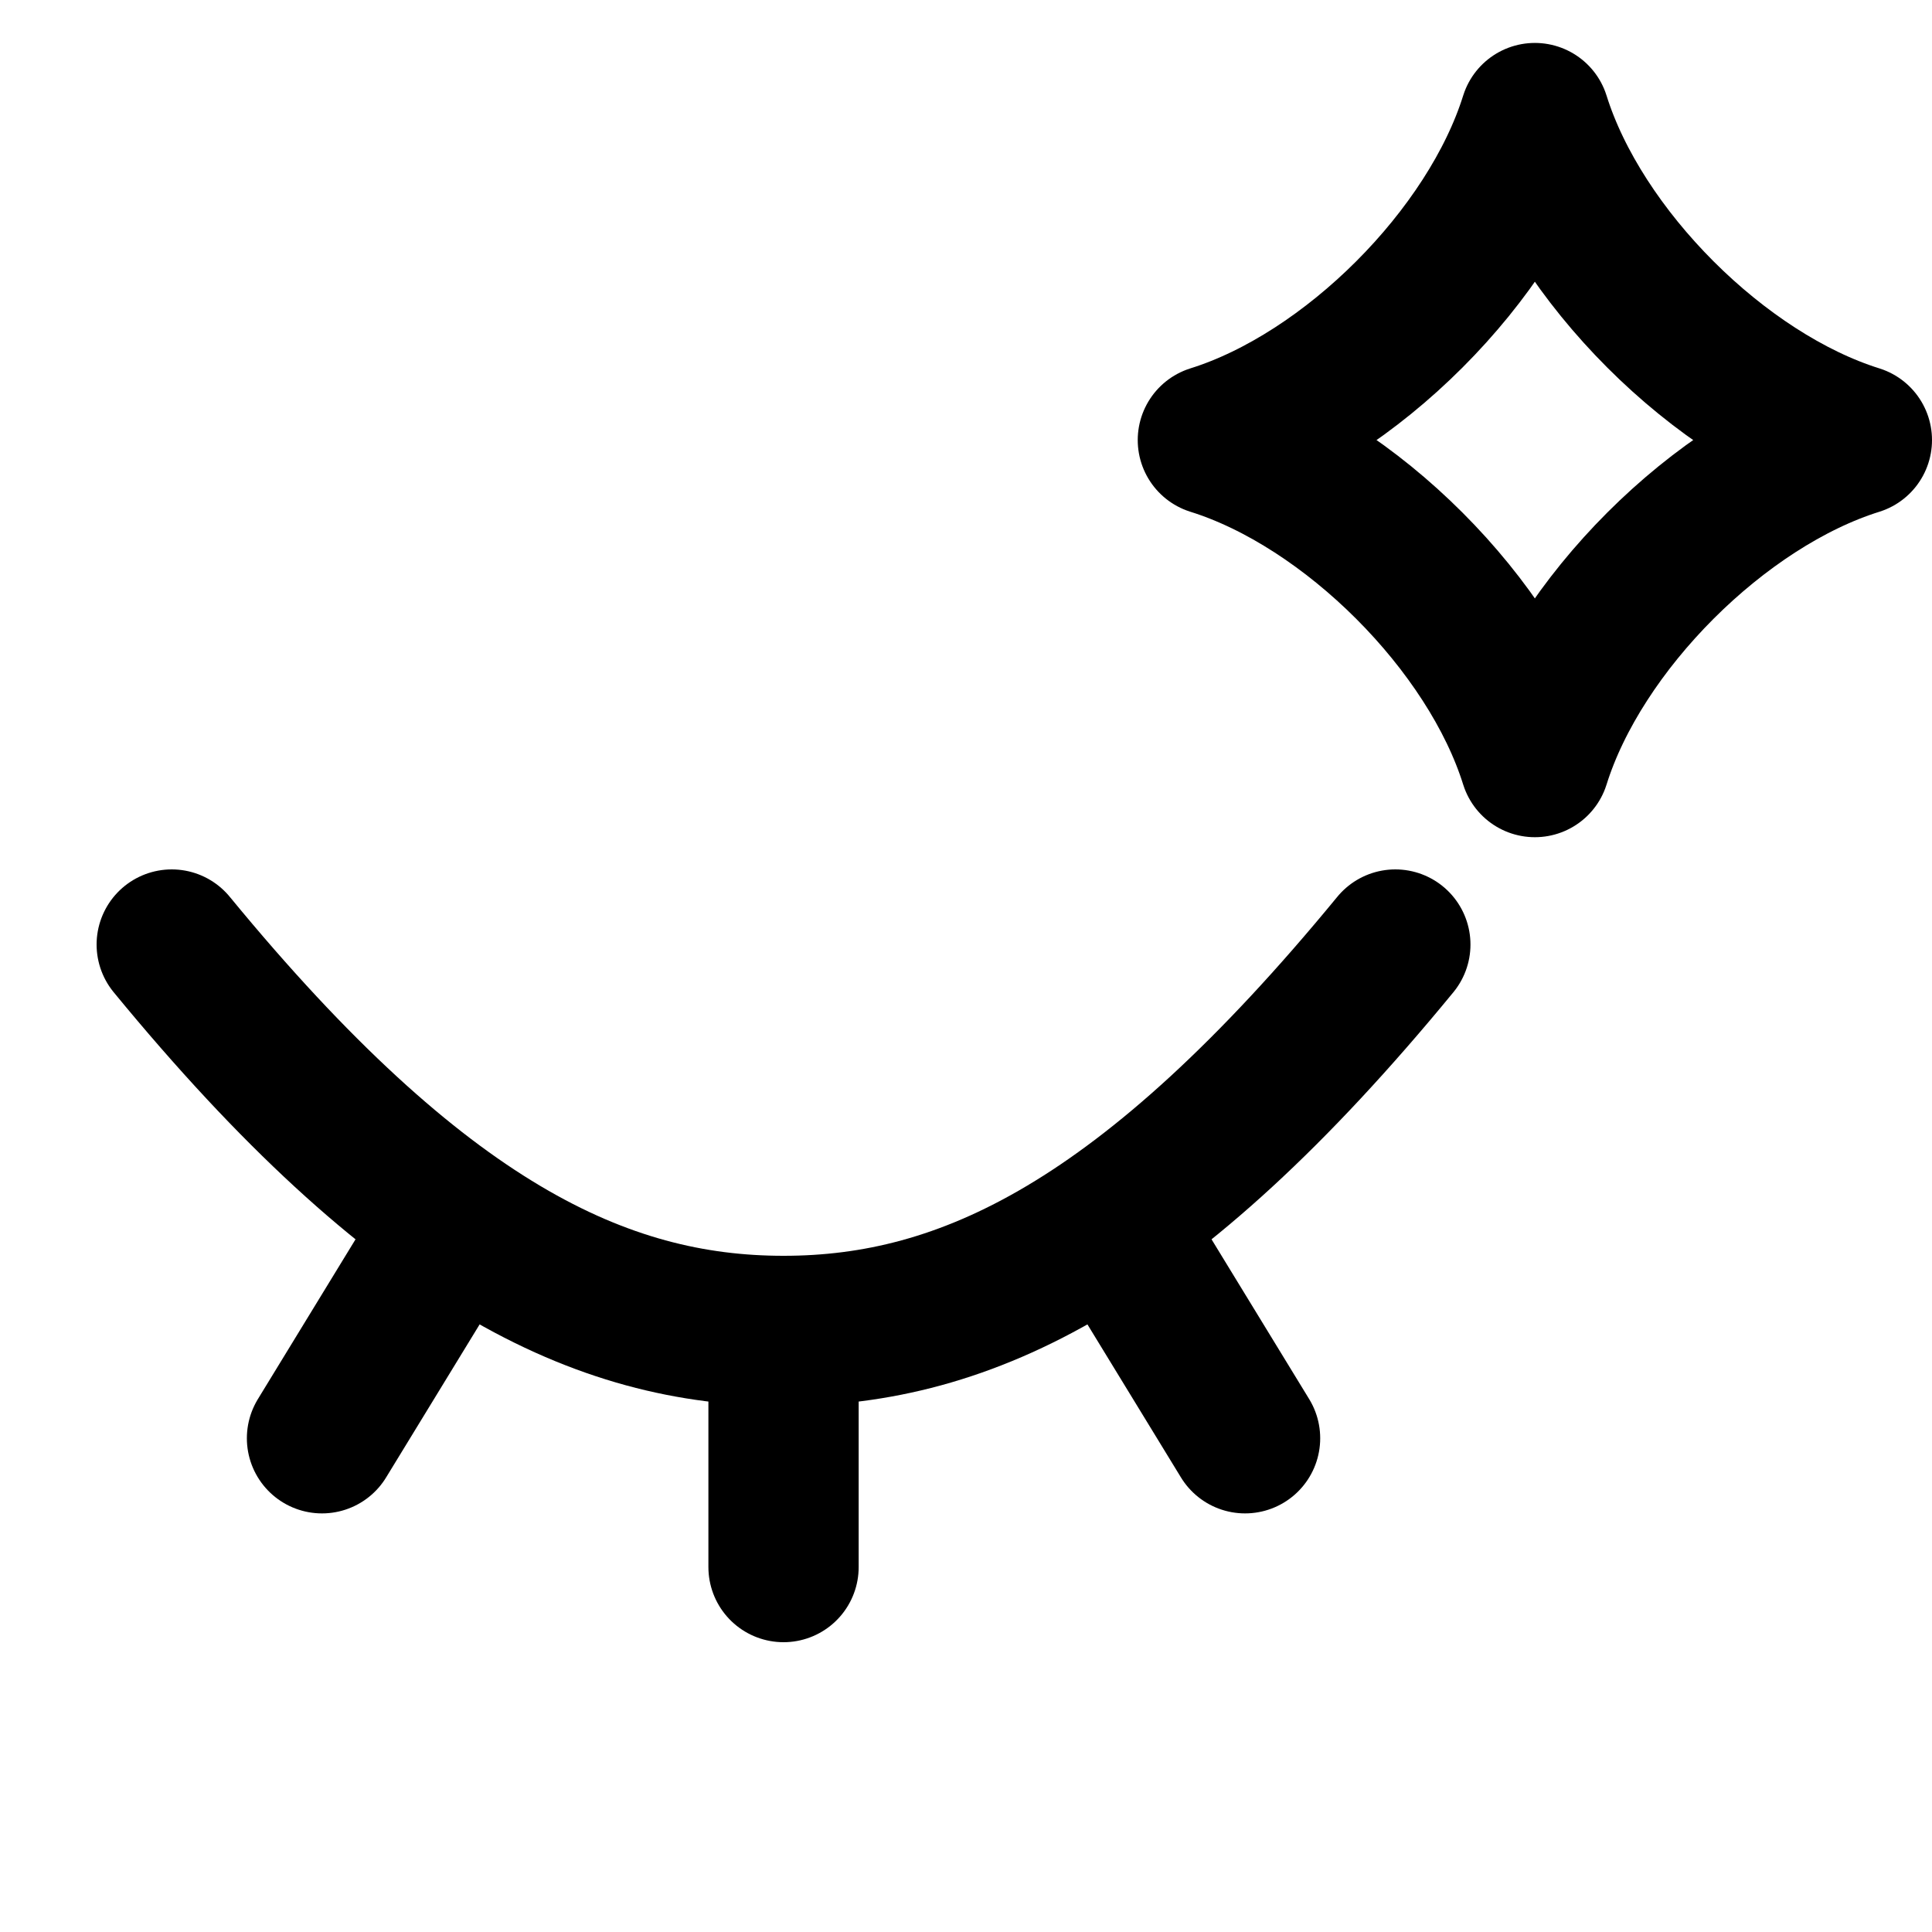
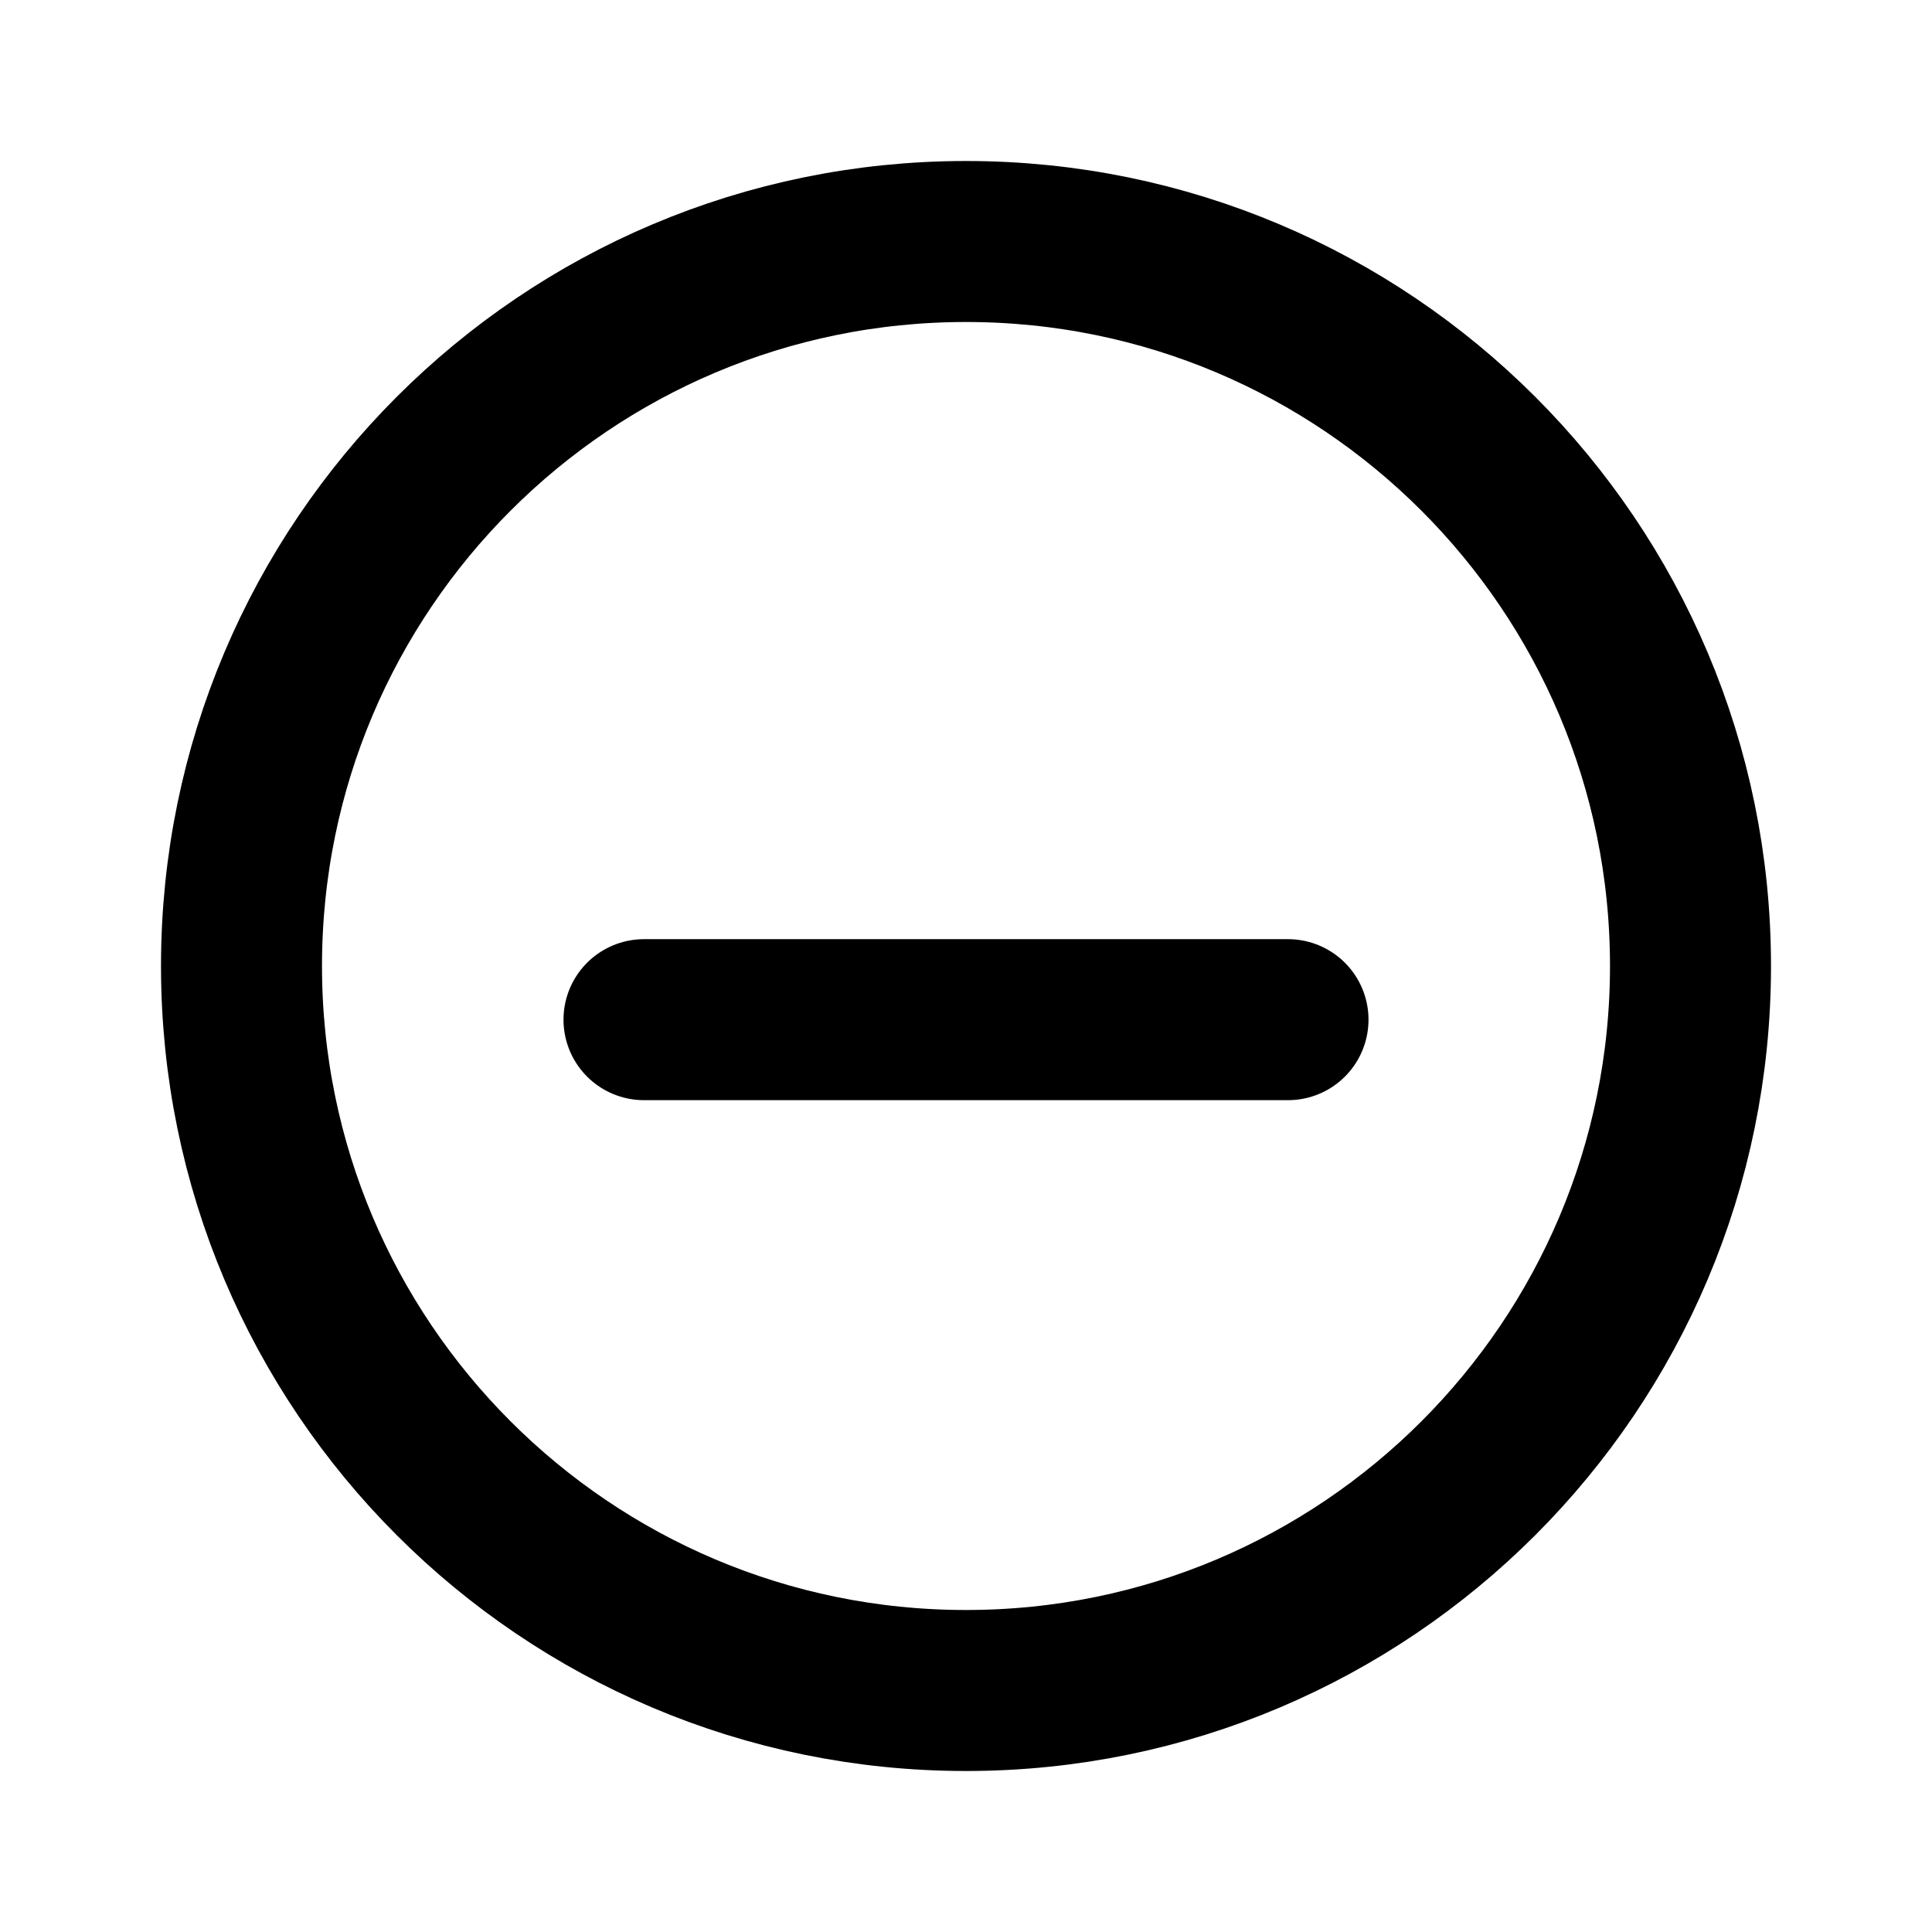
- <svg xmlns="http://www.w3.org/2000/svg" viewBox="0 0 18 18" width="18" height="18" fill="none" stroke="currentColor" stroke-width="1.4" stroke-linecap="round" stroke-linejoin="round">
-   <path data-part="lid" d="M1.6 8.8 C3.9 11.6 5.6 12.4 7.3 12.4 C9 12.4 10.7 11.6 13 8.8" />
-   <path data-part="lashes" d="M7.3 12.4 V14.6 M4.1 11.6 L3 13.4 M10.5 11.6 L11.6 13.4" />
-   <path data-part="sparkle" d="M14.3 1.1 C14.7 2.38 16.02 3.7 17.3 4.1 C16.02 4.5 14.7 5.82 14.3 7.1 C13.9 5.82 12.58 4.5 11.3 4.1 C12.58 3.7 13.9 2.38 14.3 1.1 Z" />
+ <svg xmlns="http://www.w3.org/2000/svg" viewBox="0 0 18 18" width="18" height="18" fill="none" stroke="currentColor" stroke-width="1.5" stroke-linecap="round" stroke-linejoin="round">
+   <circle data-part="ring" cx="9" cy="9" r="6.75" />
+   <path data-part="lid" d="M6 9.5 H12" />
</svg>
